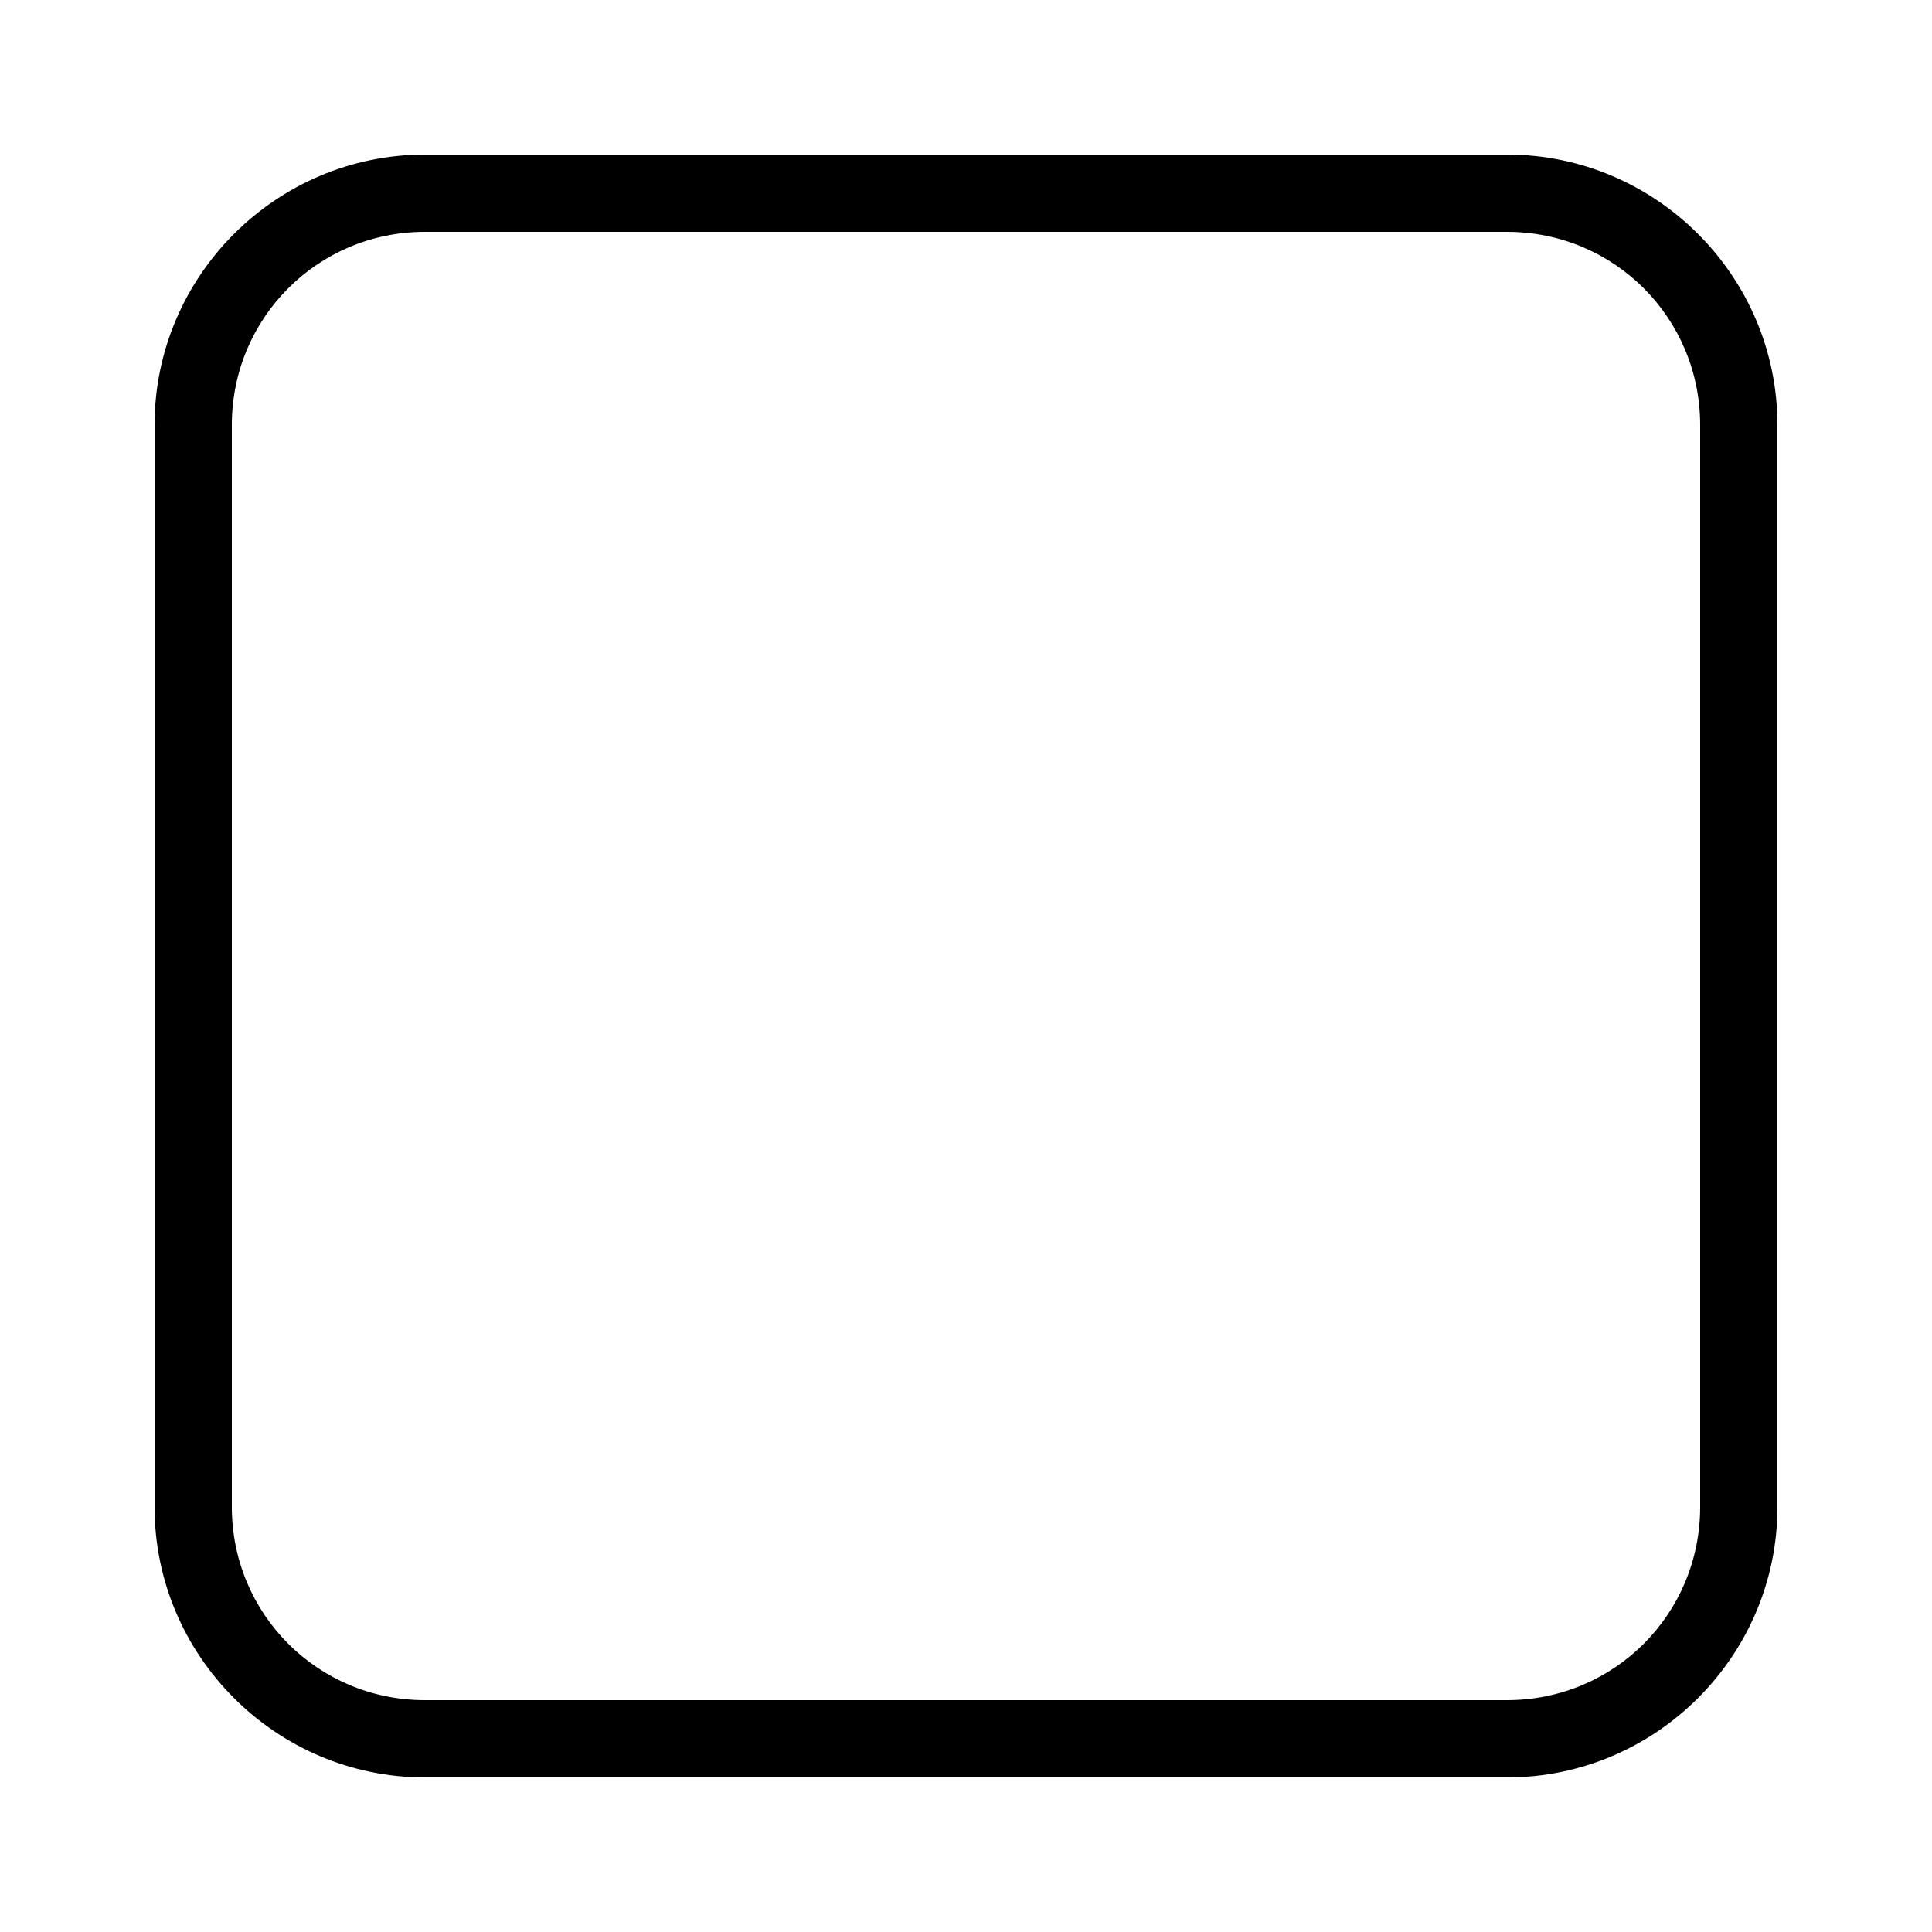
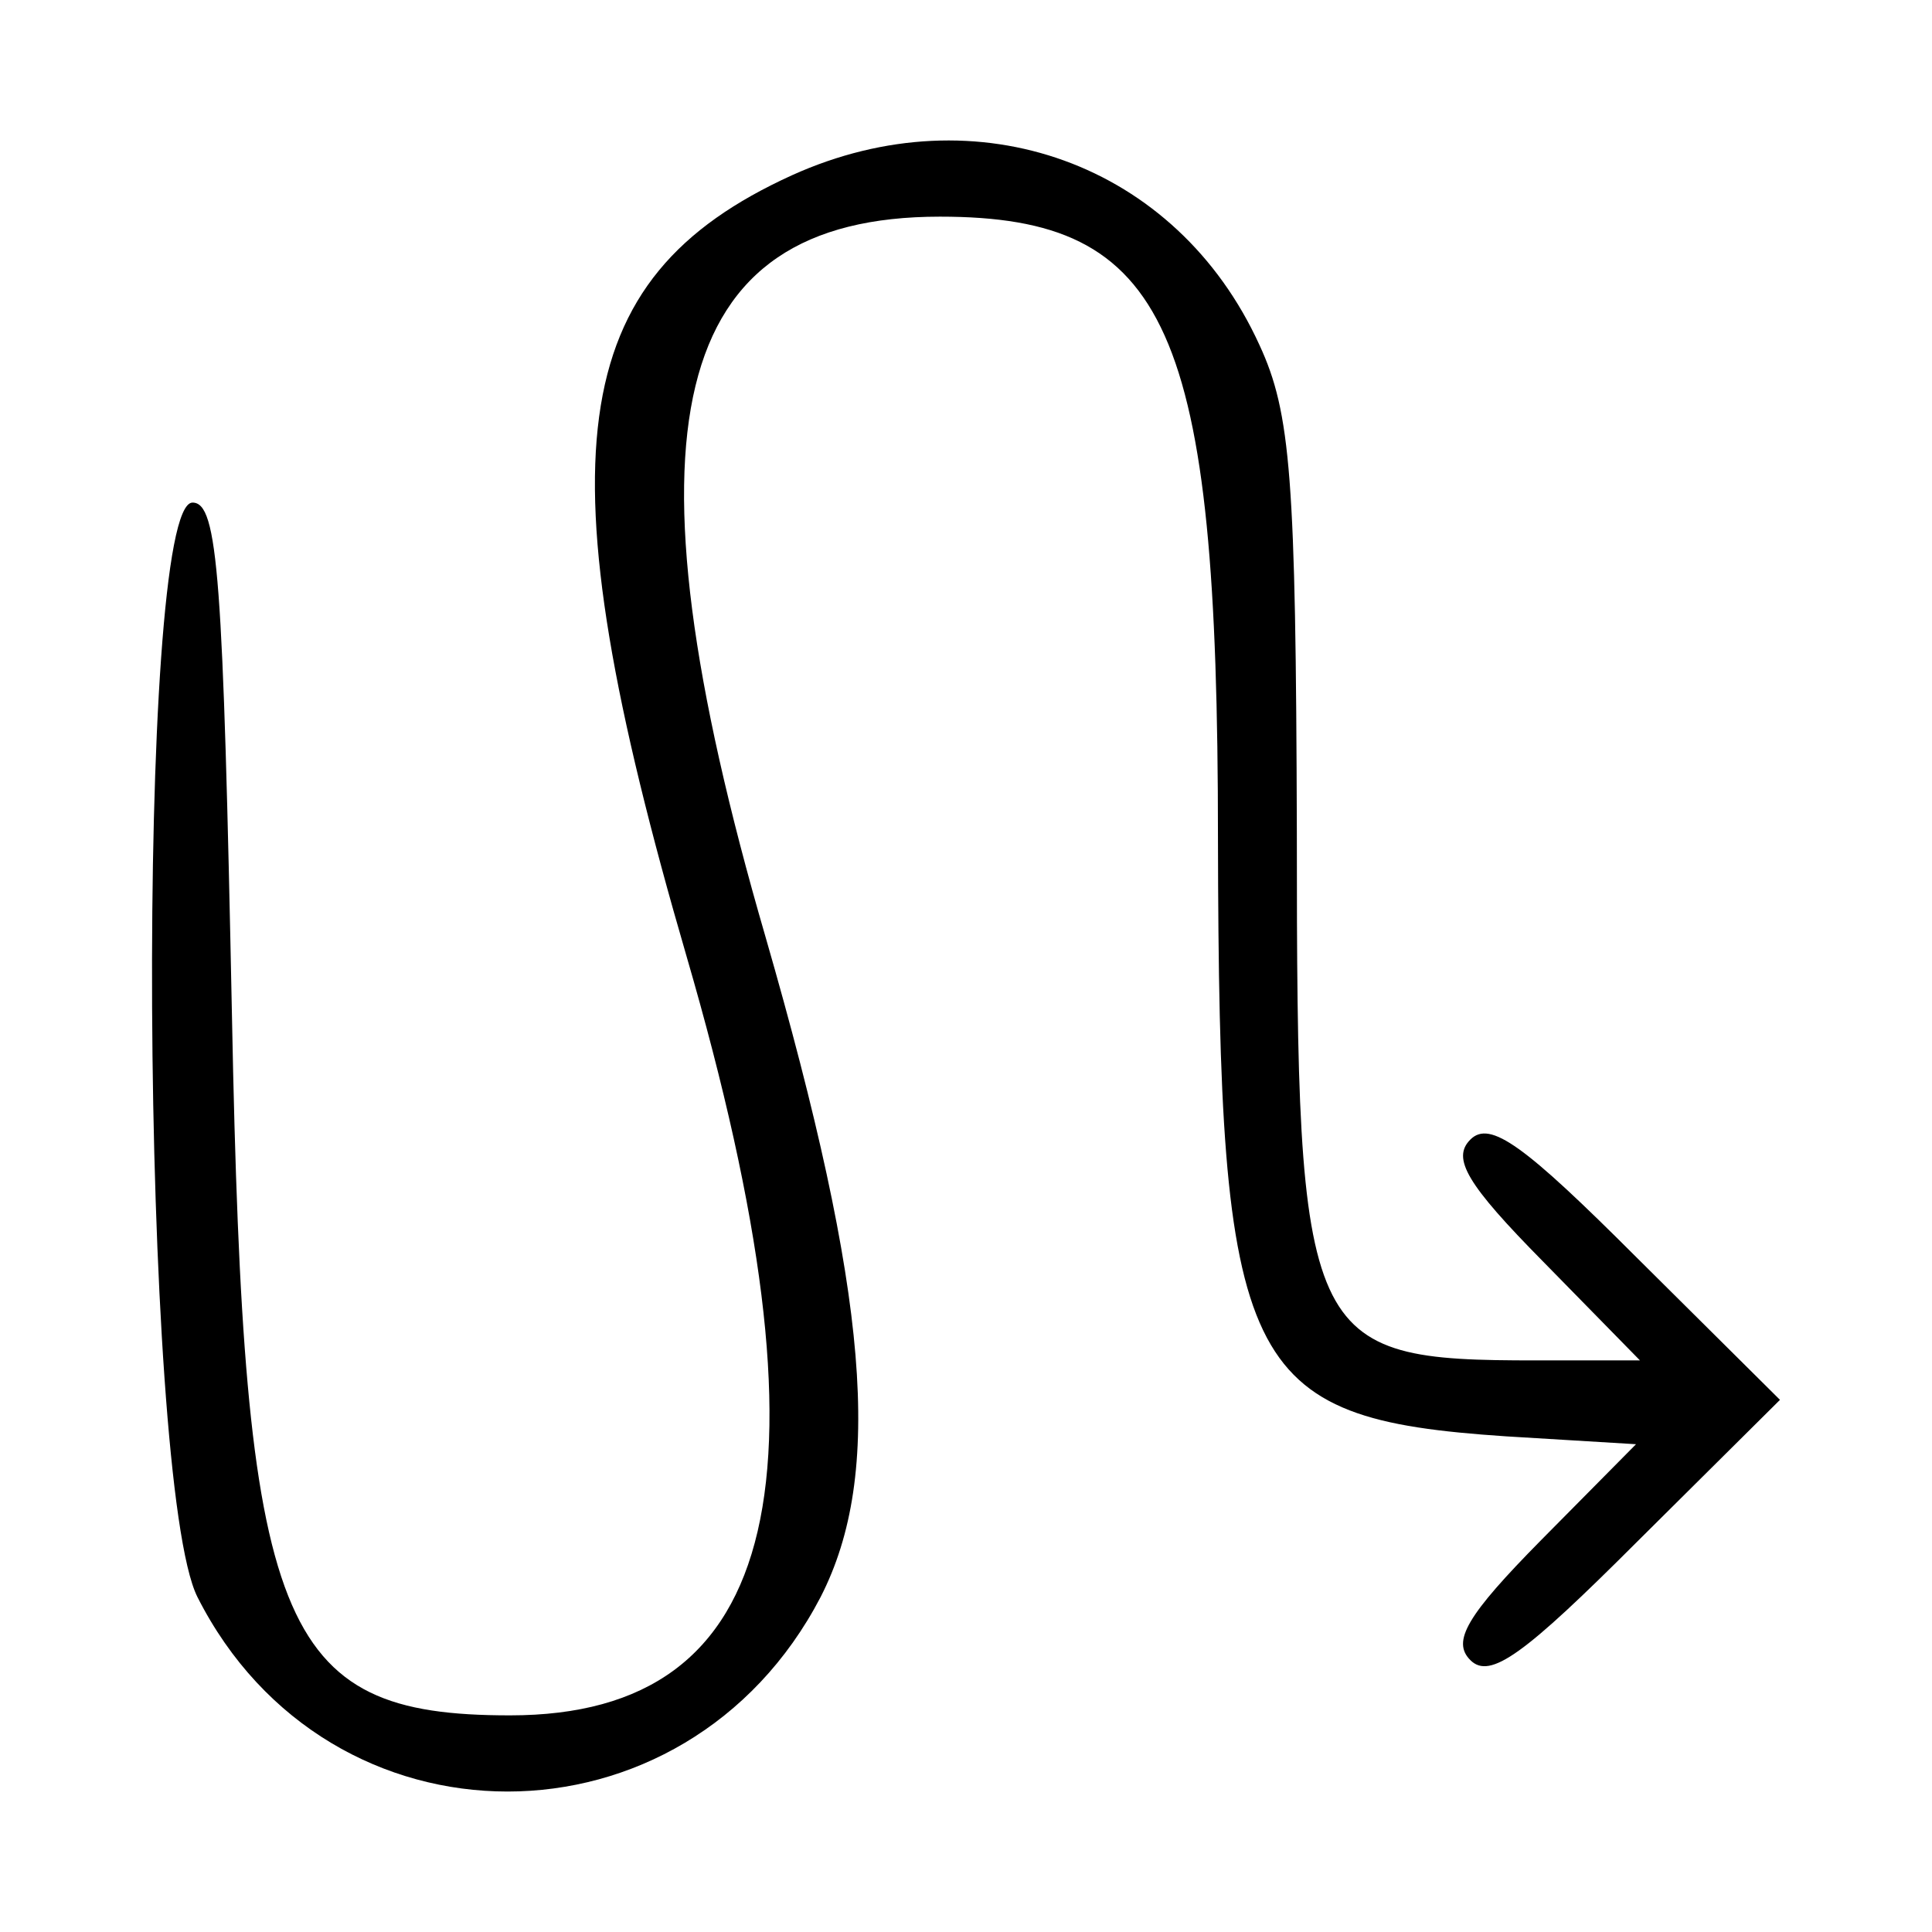
<svg xmlns="http://www.w3.org/2000/svg" viewBox="0 0 50 50" width="100px" height="100px" version="1.1" id="svg417">
  <defs id="defs421" />
-   <path d="M 11,4 C 7.146,4 4,7.146 4,11 v 28 c 0,3.854 3.146,7 7,7 h 28 c 3.854,0 7,-3.146 7,-7 V 11 C 46,7.146 42.854,4 39,4 Z m 0,2 h 28 c 2.774,0 5,2.226 5,5 v 28 c 0,2.774 -2.226,5 -5,5 H 11 C 8.226,44 6,41.774 6,39 V 11 C 6,8.226 8.226,6 11,6 Z" id="path415" />
+   <g transform="matrix(0.02551747,0,0,-0.02551747,-1.141618,50.51773)" fill="#000000" stroke="none" id="g1004">
+     <path d="M 848,1802 C 617,1697 593,1518 741,1010 895,481 839,240 562,240 c -236,0 -270,87 -282,709 -9,445 -14,521 -40,521 -58,0 -53,-995 5,-1110 133,-263 495,-263 632,0 64,125 49,306 -56,670 -150,516 -98,730 177,730 232,0 282,-112 282,-630 1,-541 24,-589 292,-607 l 132,-8 -96,-97 c -76,-77 -91,-103 -72,-122 20,-20 55,6 169,120 l 145,144 -145,144 c -114,114 -149,140 -169,120 -19,-19 -4,-45 74,-124 l 98,-100 h -105 c -236,0 -243,15 -243,537 -1,358 -6,424 -38,493 -84,184 -286,257 -474,172 z" id="path1002" />
+   </g>
</svg>
